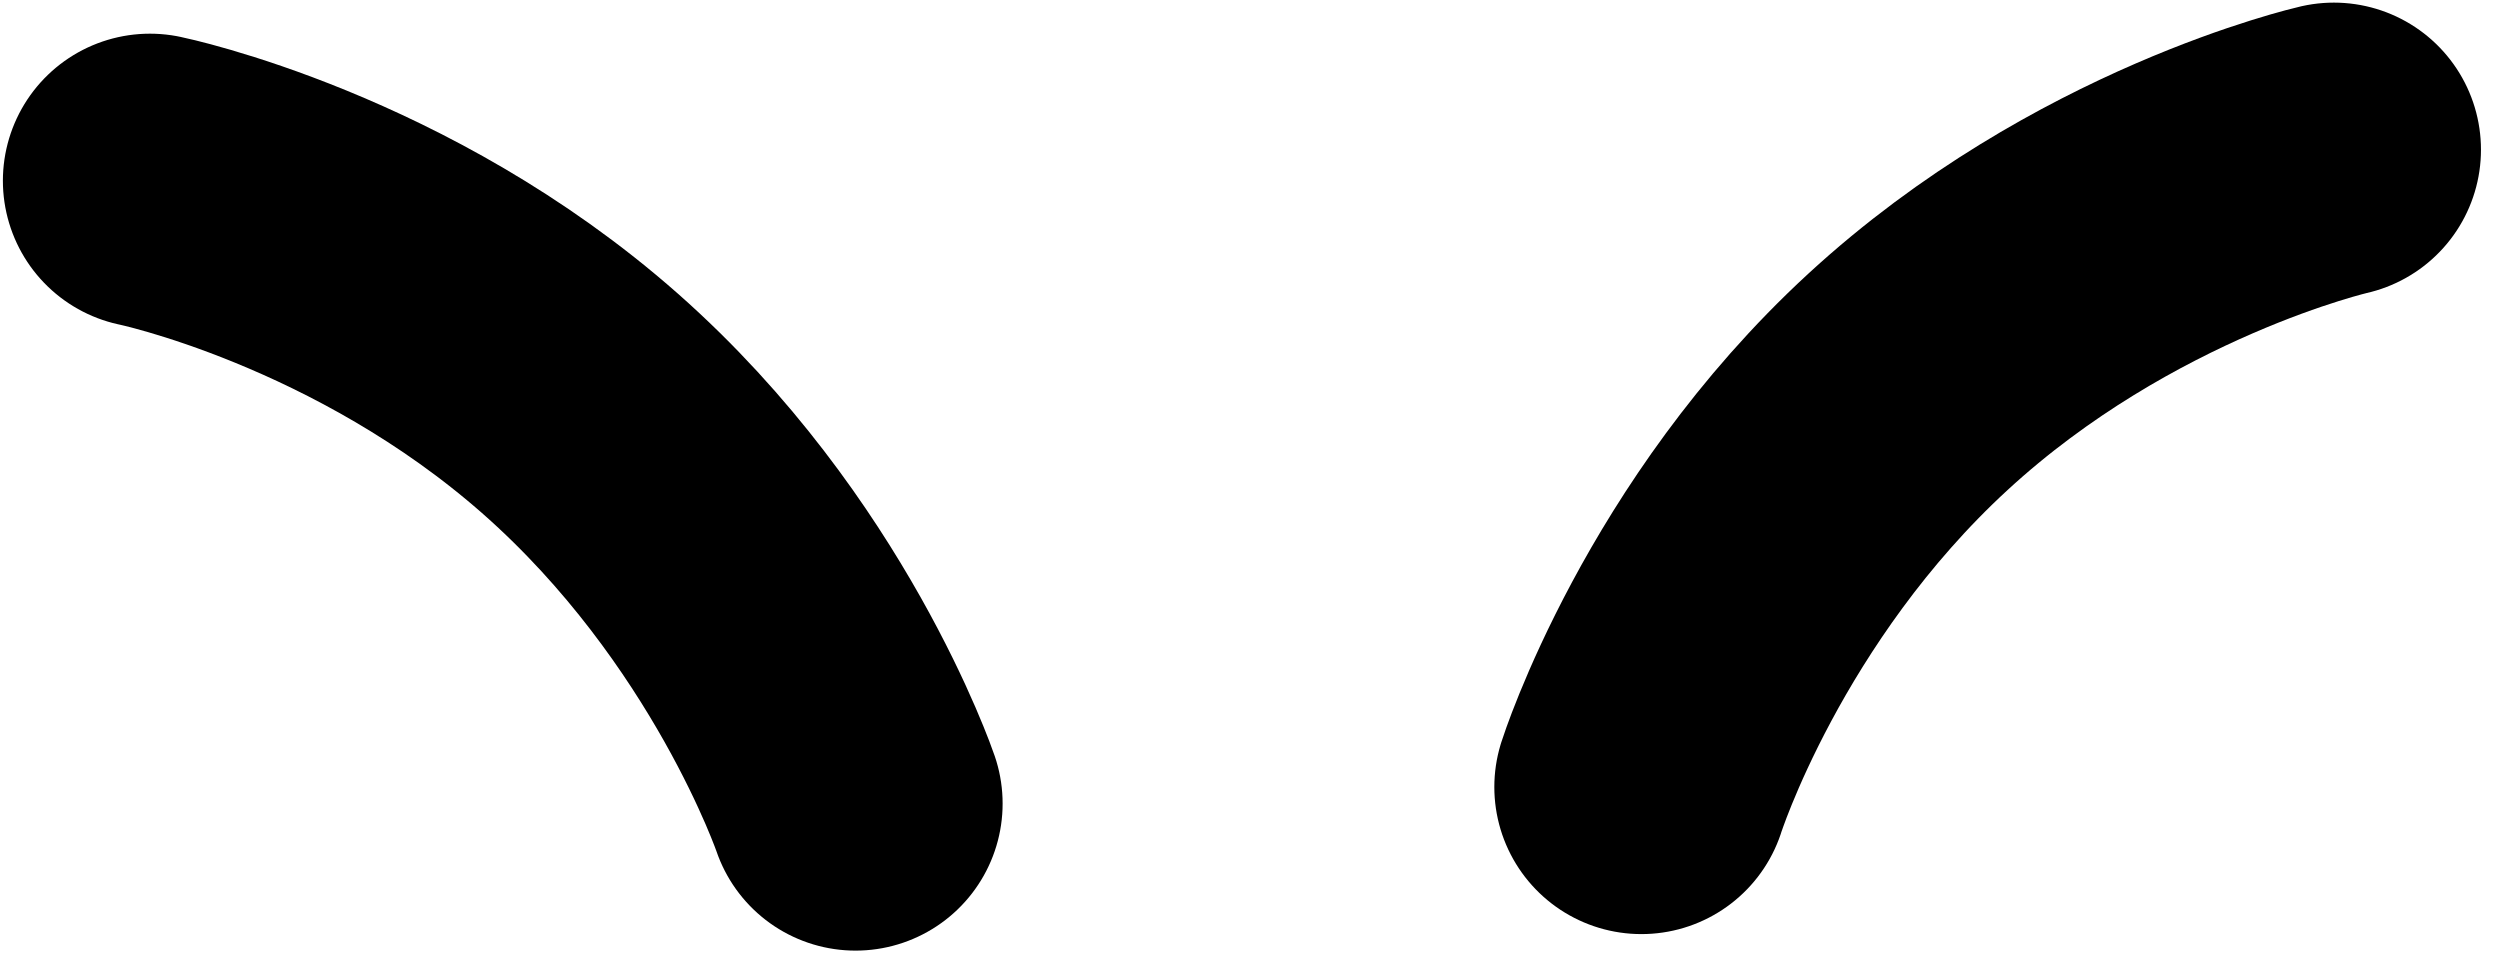
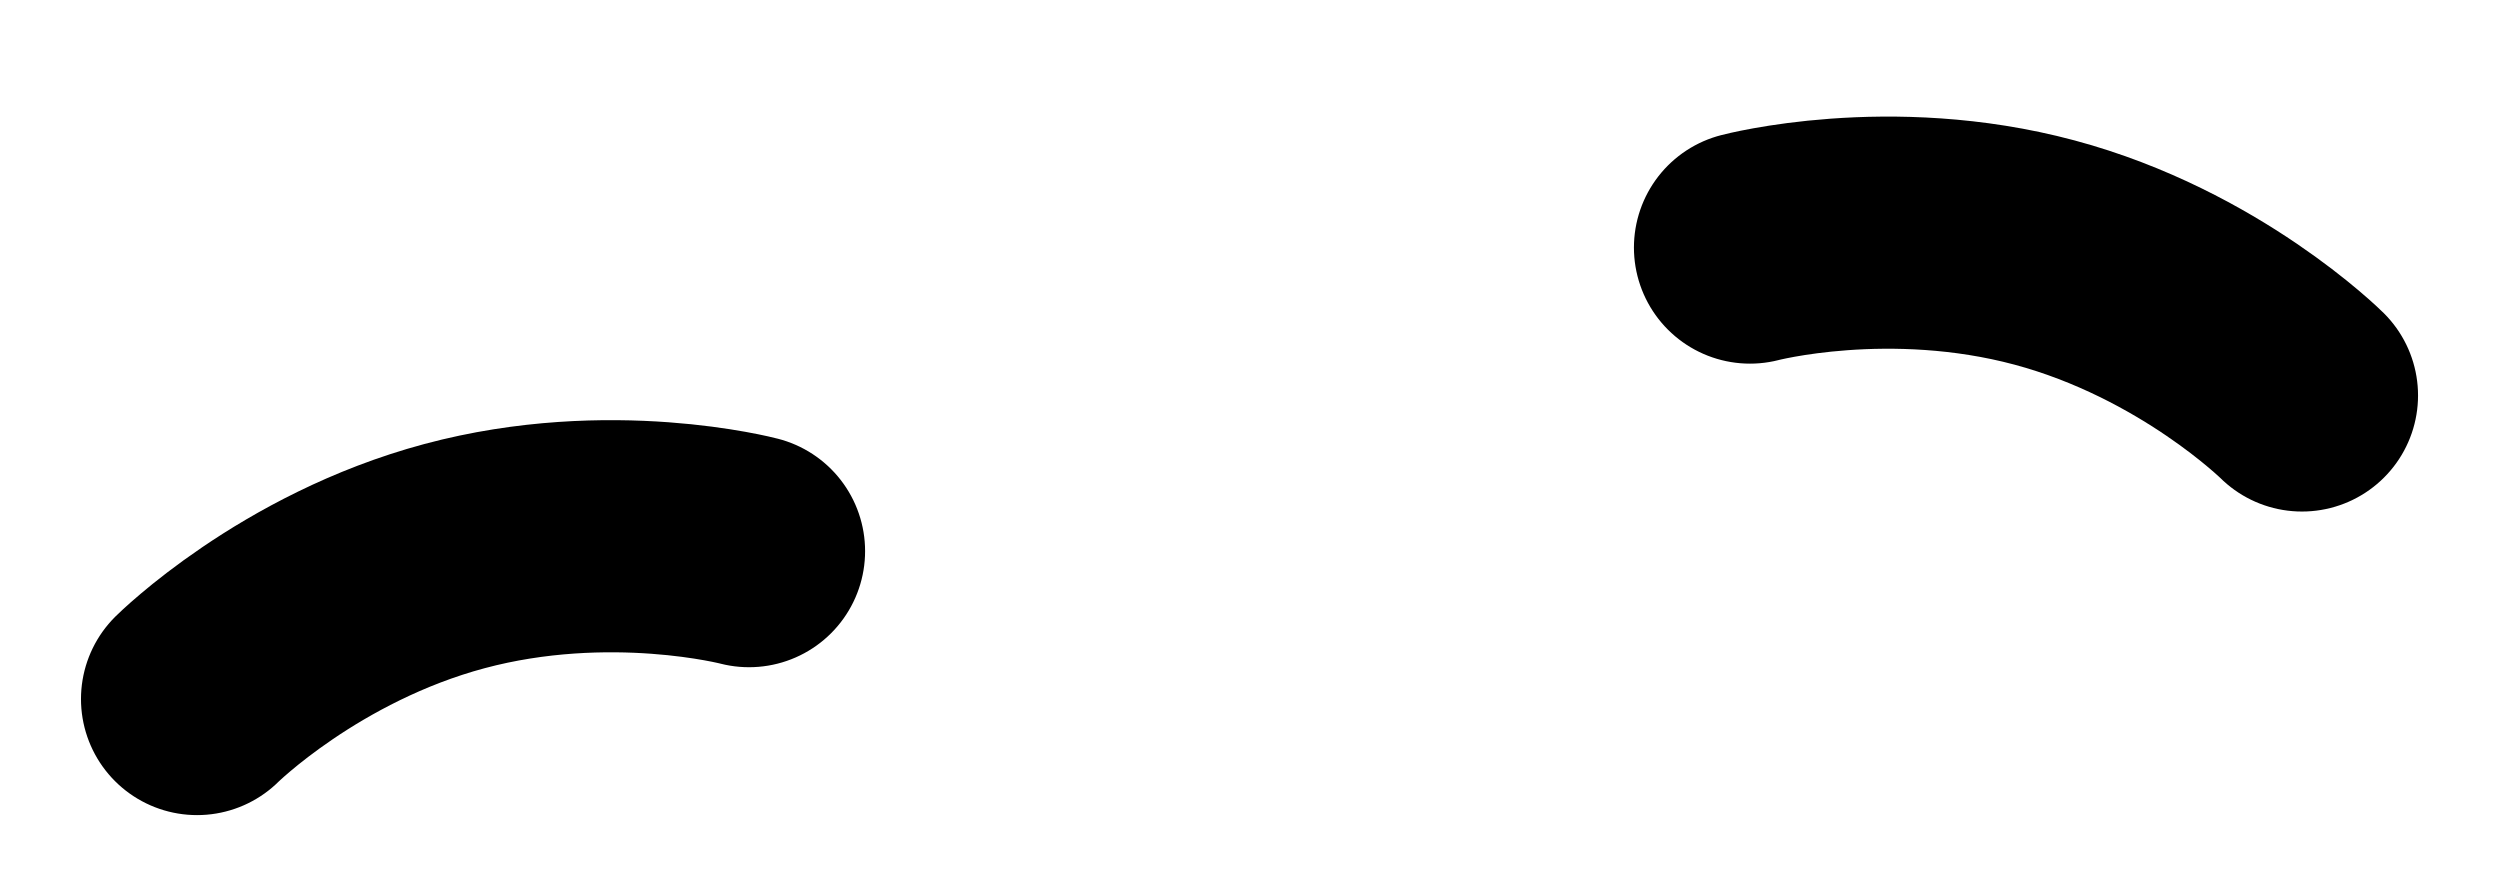
- <svg xmlns="http://www.w3.org/2000/svg" width="85" height="33" viewBox="0 0 85 33" fill="none">
-   <path d="M5.098 6.145C5.098 6.145 12.993 7.778 19.741 13.734C26.488 19.69 29.089 27.321 29.089 27.321" stroke="black" stroke-width="10" stroke-linecap="round" />
-   <path d="M79.353 5.089C79.353 5.089 71.494 6.886 64.872 12.981C58.249 19.075 55.807 26.759 55.807 26.759" stroke="black" stroke-width="10" stroke-linecap="round" />
+ <svg xmlns="http://www.w3.org/2000/svg" width="140" height="50" viewBox="0 0 140 50" fill="none">
+   <path d="M41.945 30.864C41.945 30.864 34.148 28.812 25.455 31.141C16.761 33.471 11.035 39.146 11.035 39.146" stroke="black" stroke-width="13" stroke-linecap="round" />
+   <path d="M98 13.864C98 13.864 105.797 11.812 114.49 14.141C123.183 16.471 128.91 22.146 128.91 22.146" stroke="black" stroke-width="13" stroke-linecap="round" />
</svg>
